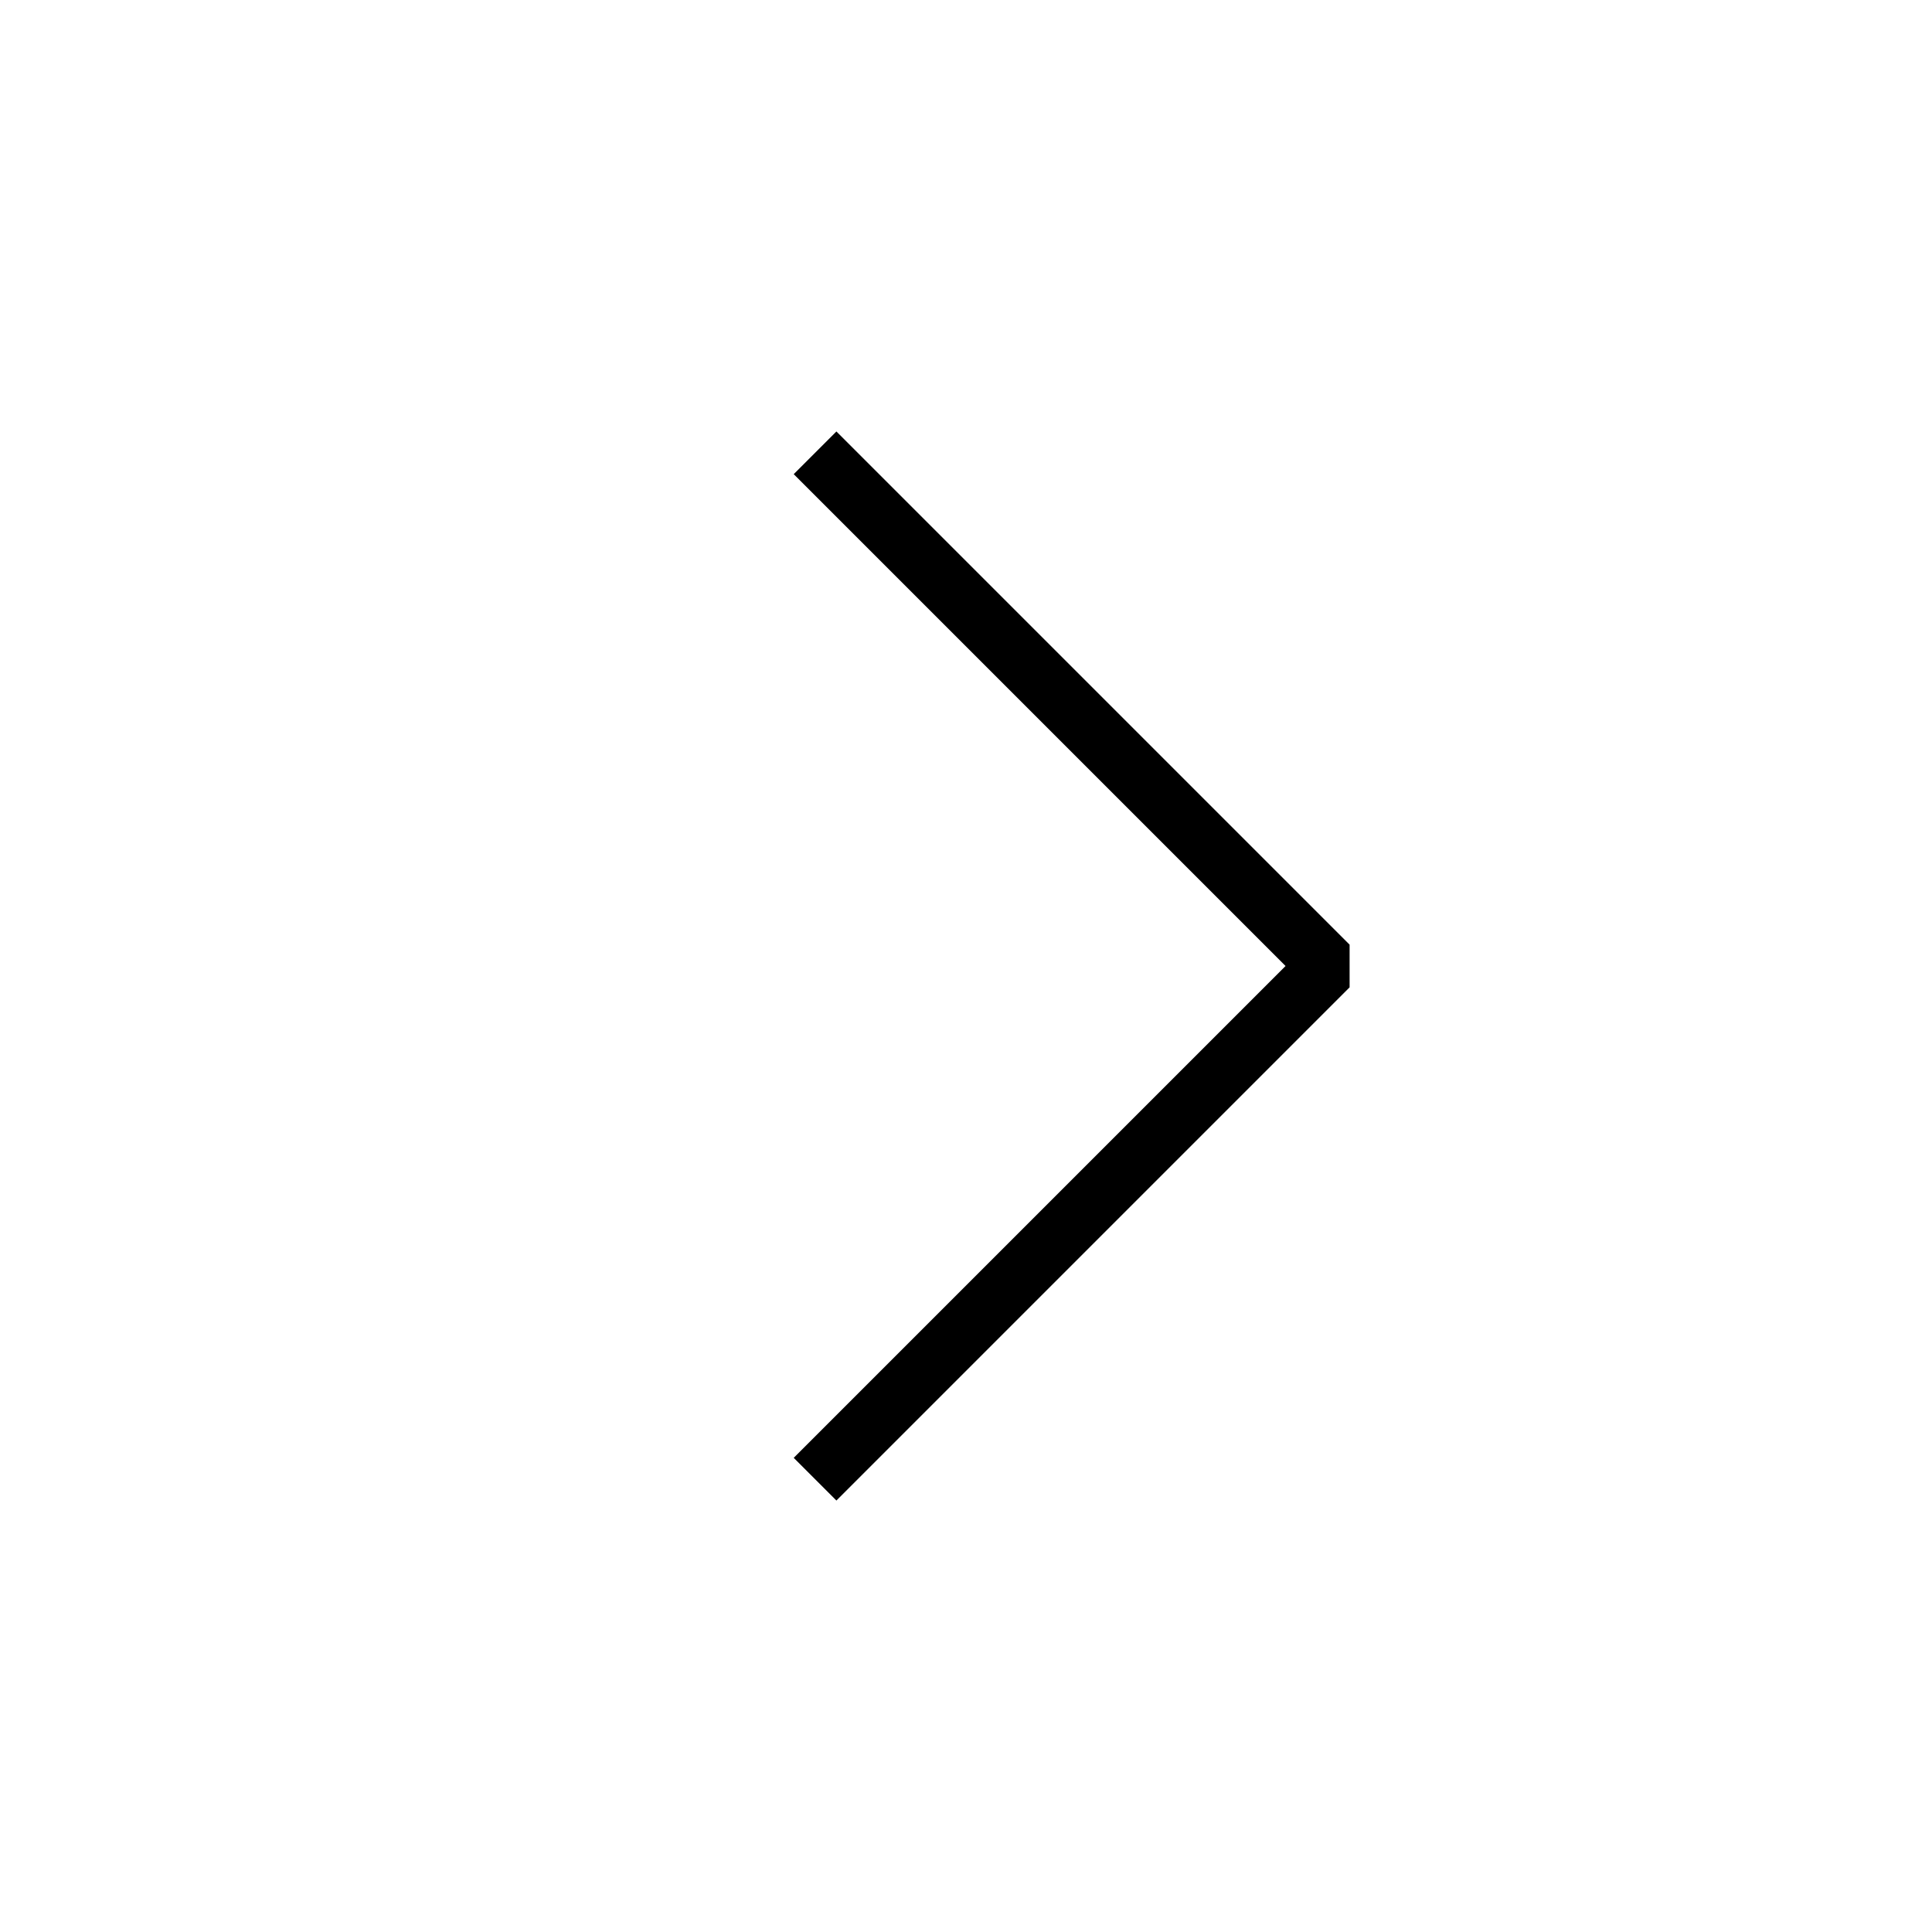
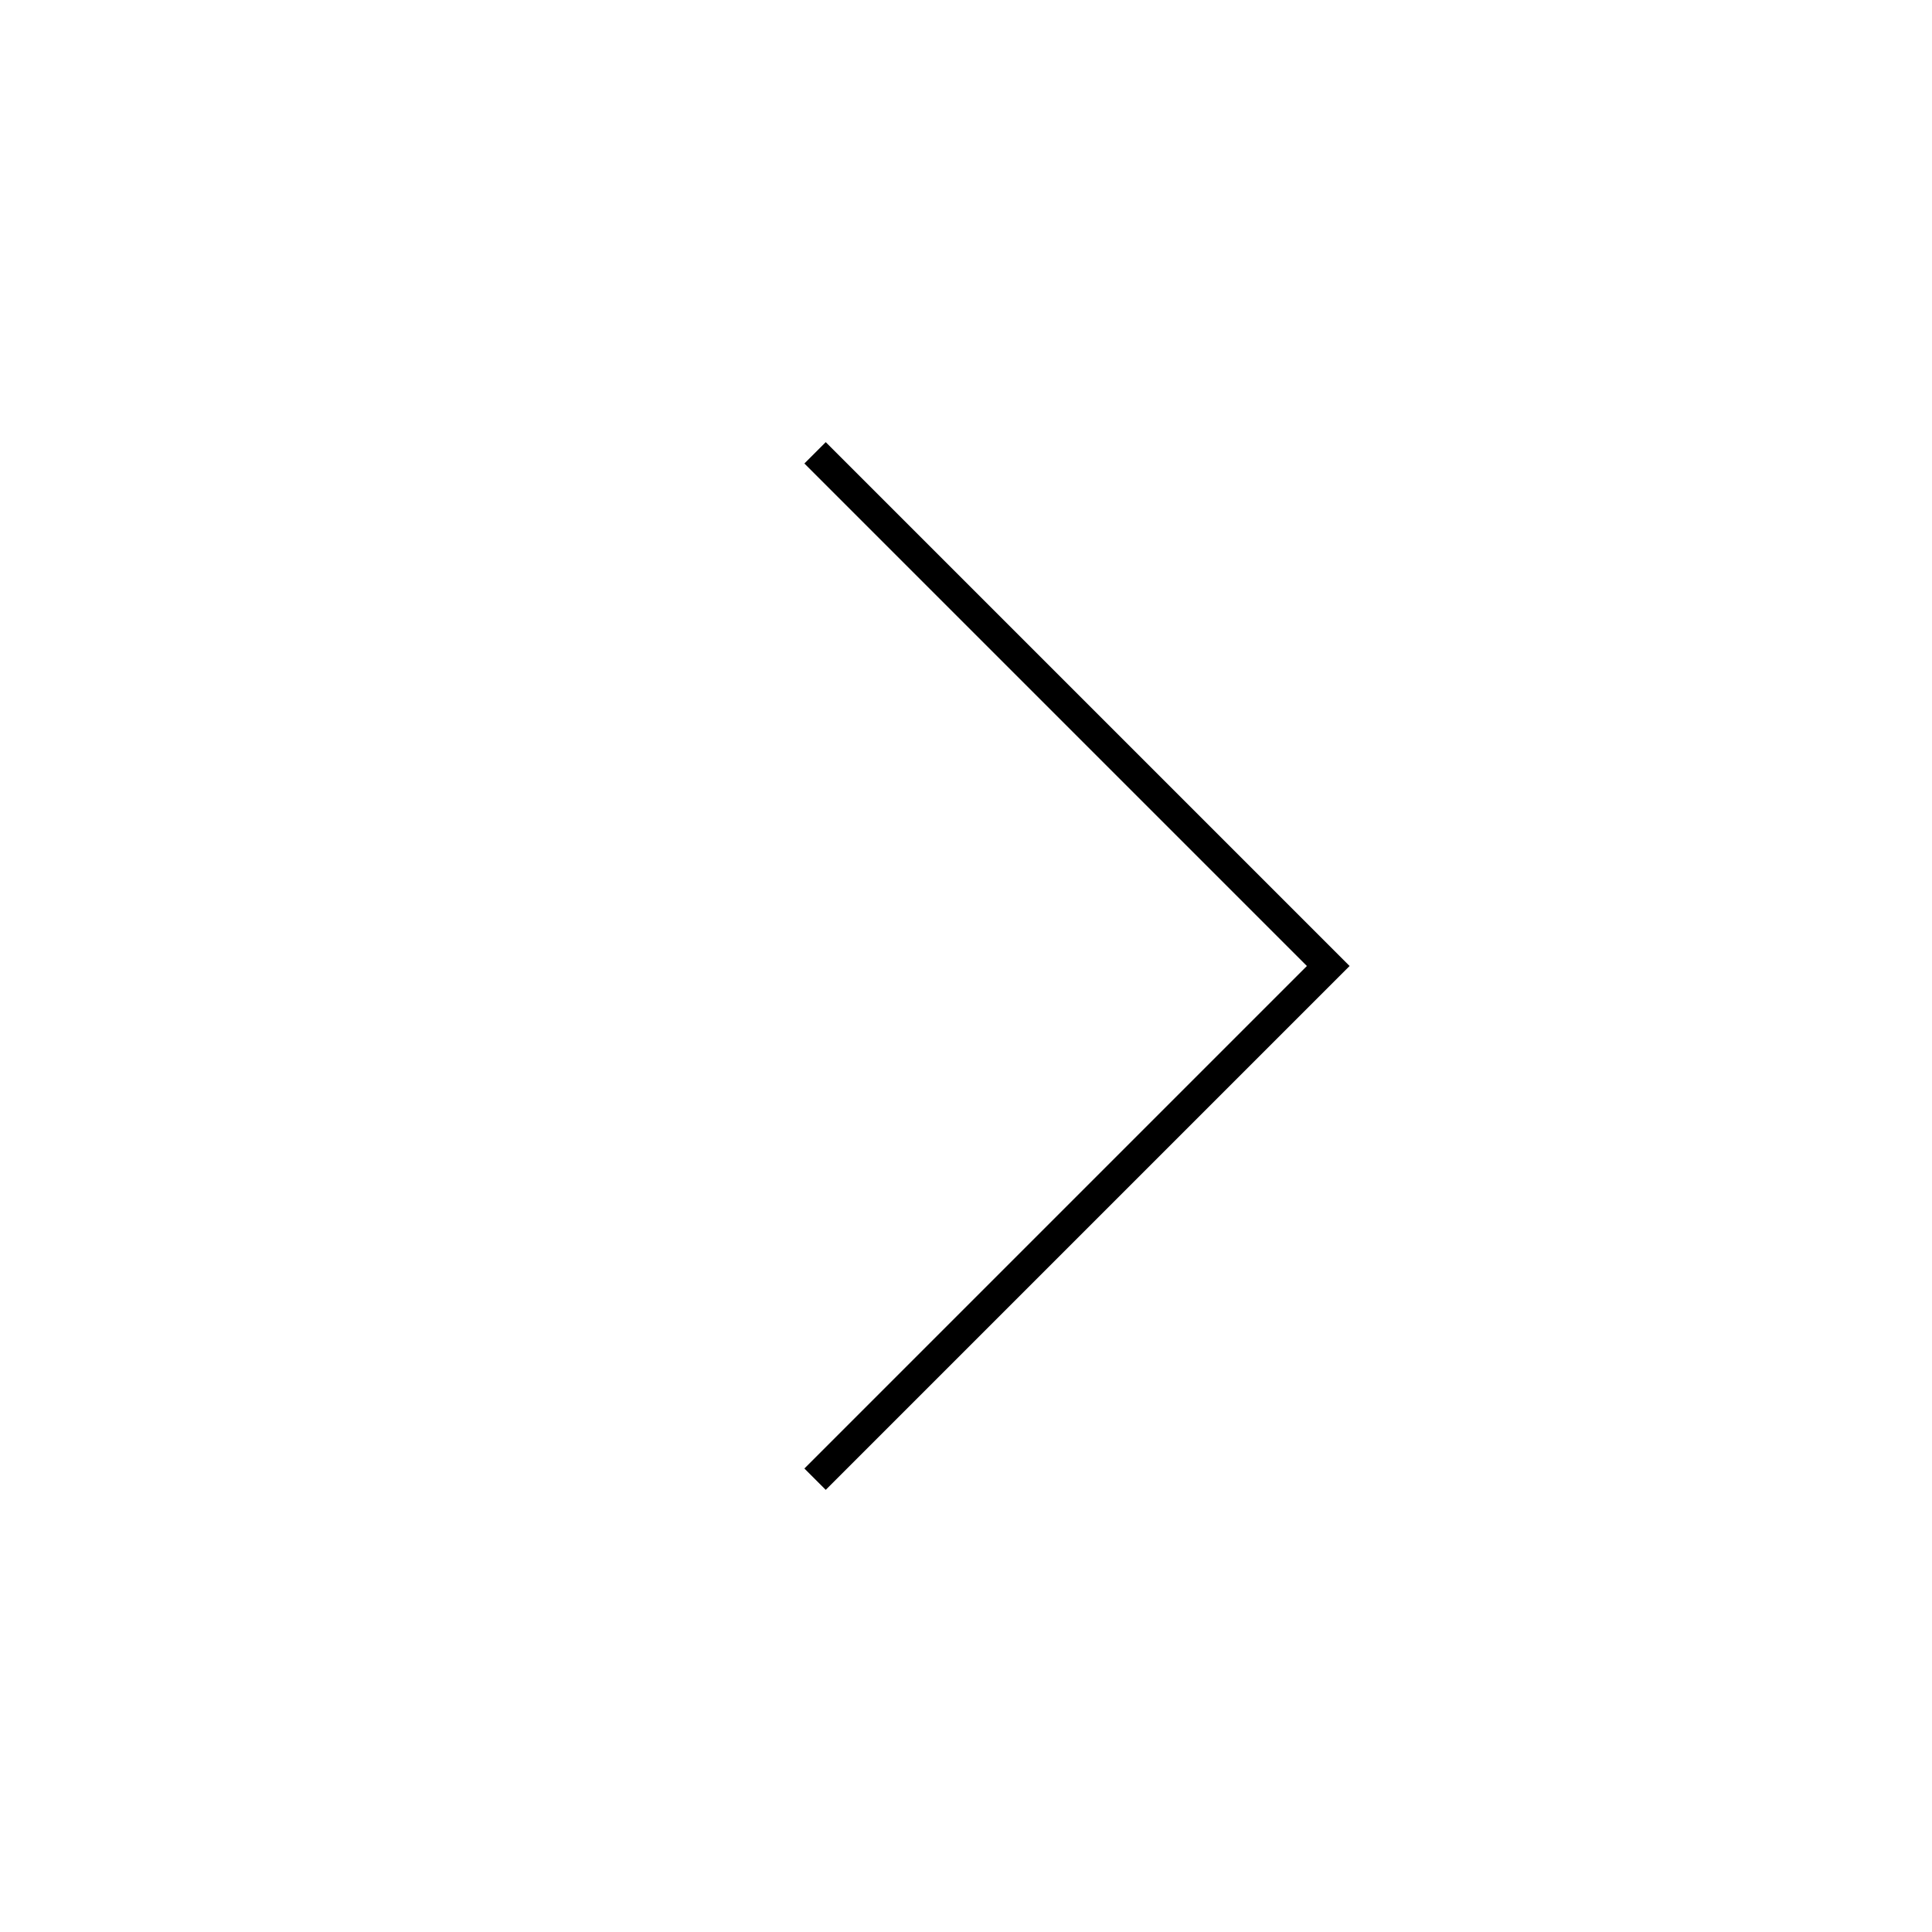
<svg xmlns="http://www.w3.org/2000/svg" version="1.1" id="Layer_1" x="0px" y="0px" width="64px" height="64px" viewBox="0 0 64 64" enable-background="new 0 0 64 64" xml:space="preserve">
  <g>
-     <polyline fill="none" stroke="#000000" stroke-width="2" stroke-linejoin="bevel" stroke-miterlimit="10" points="27,15 44,32    27,49  " />
+     <polyline fill="none" stroke="#000000" strokeWidth="2" strokeLinejoin="bevel" stroke-miterlimit="10" points="27,15 44,32    27,49  " />
  </g>
</svg>
